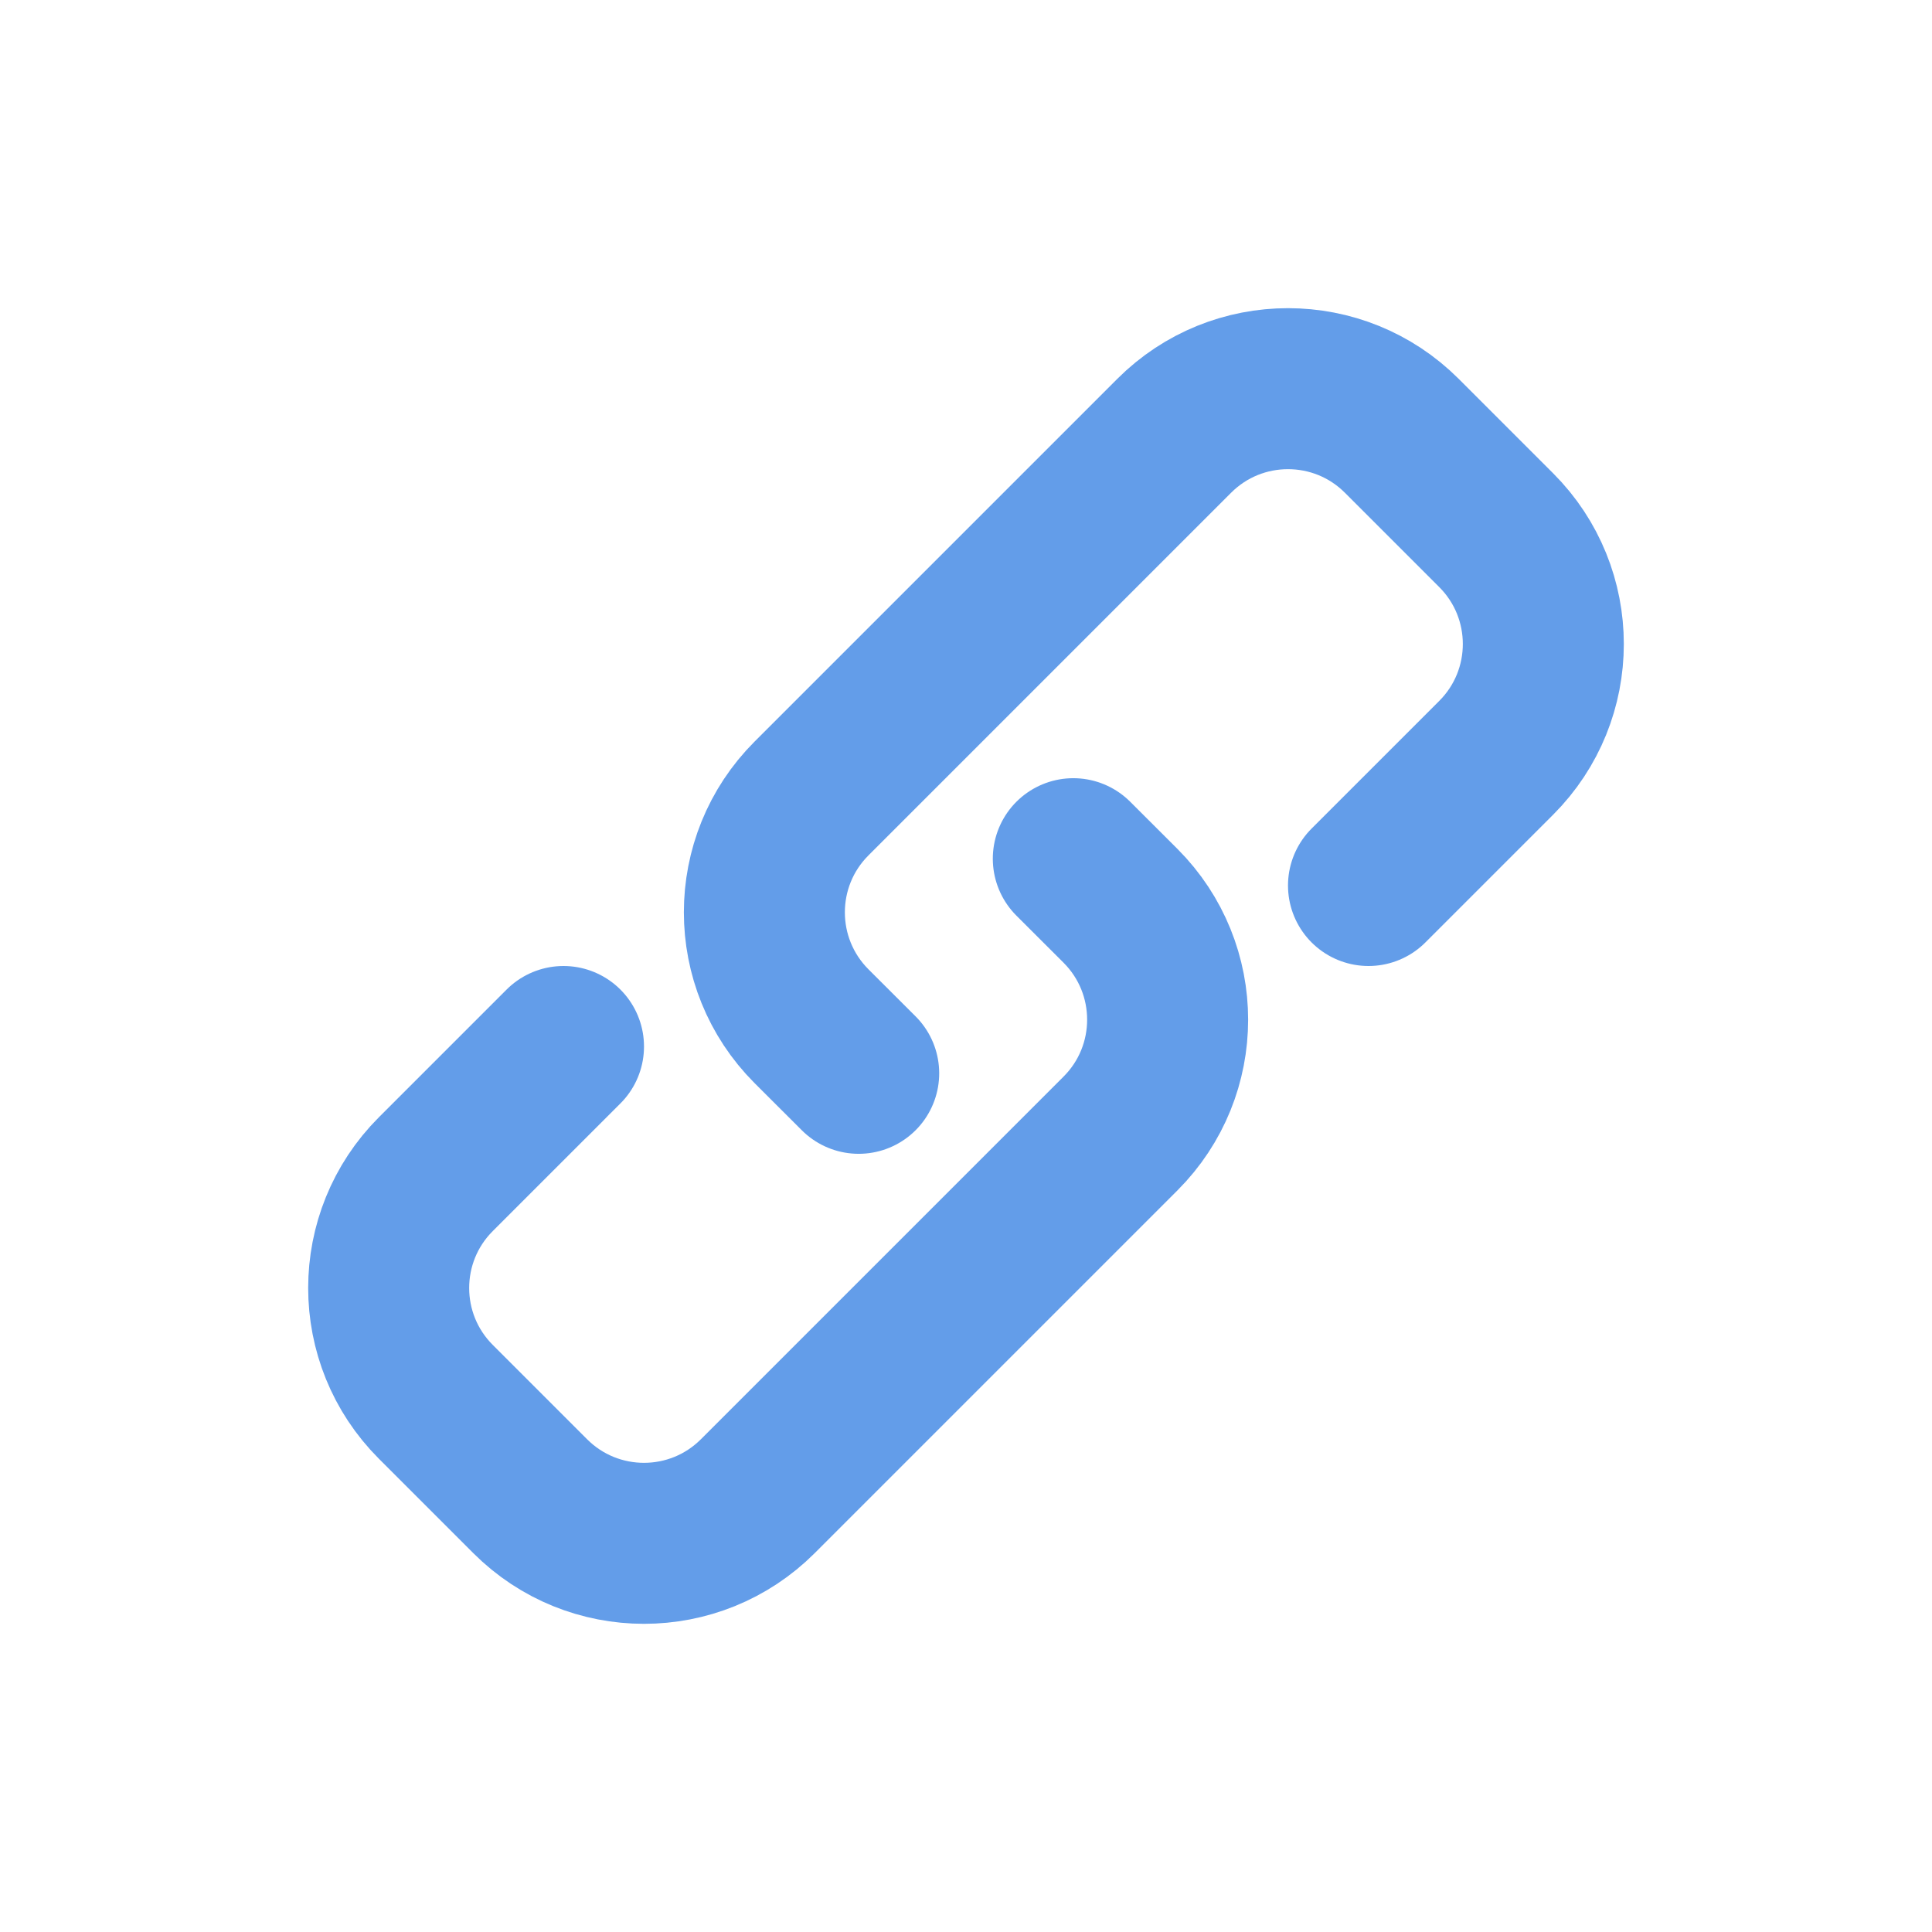
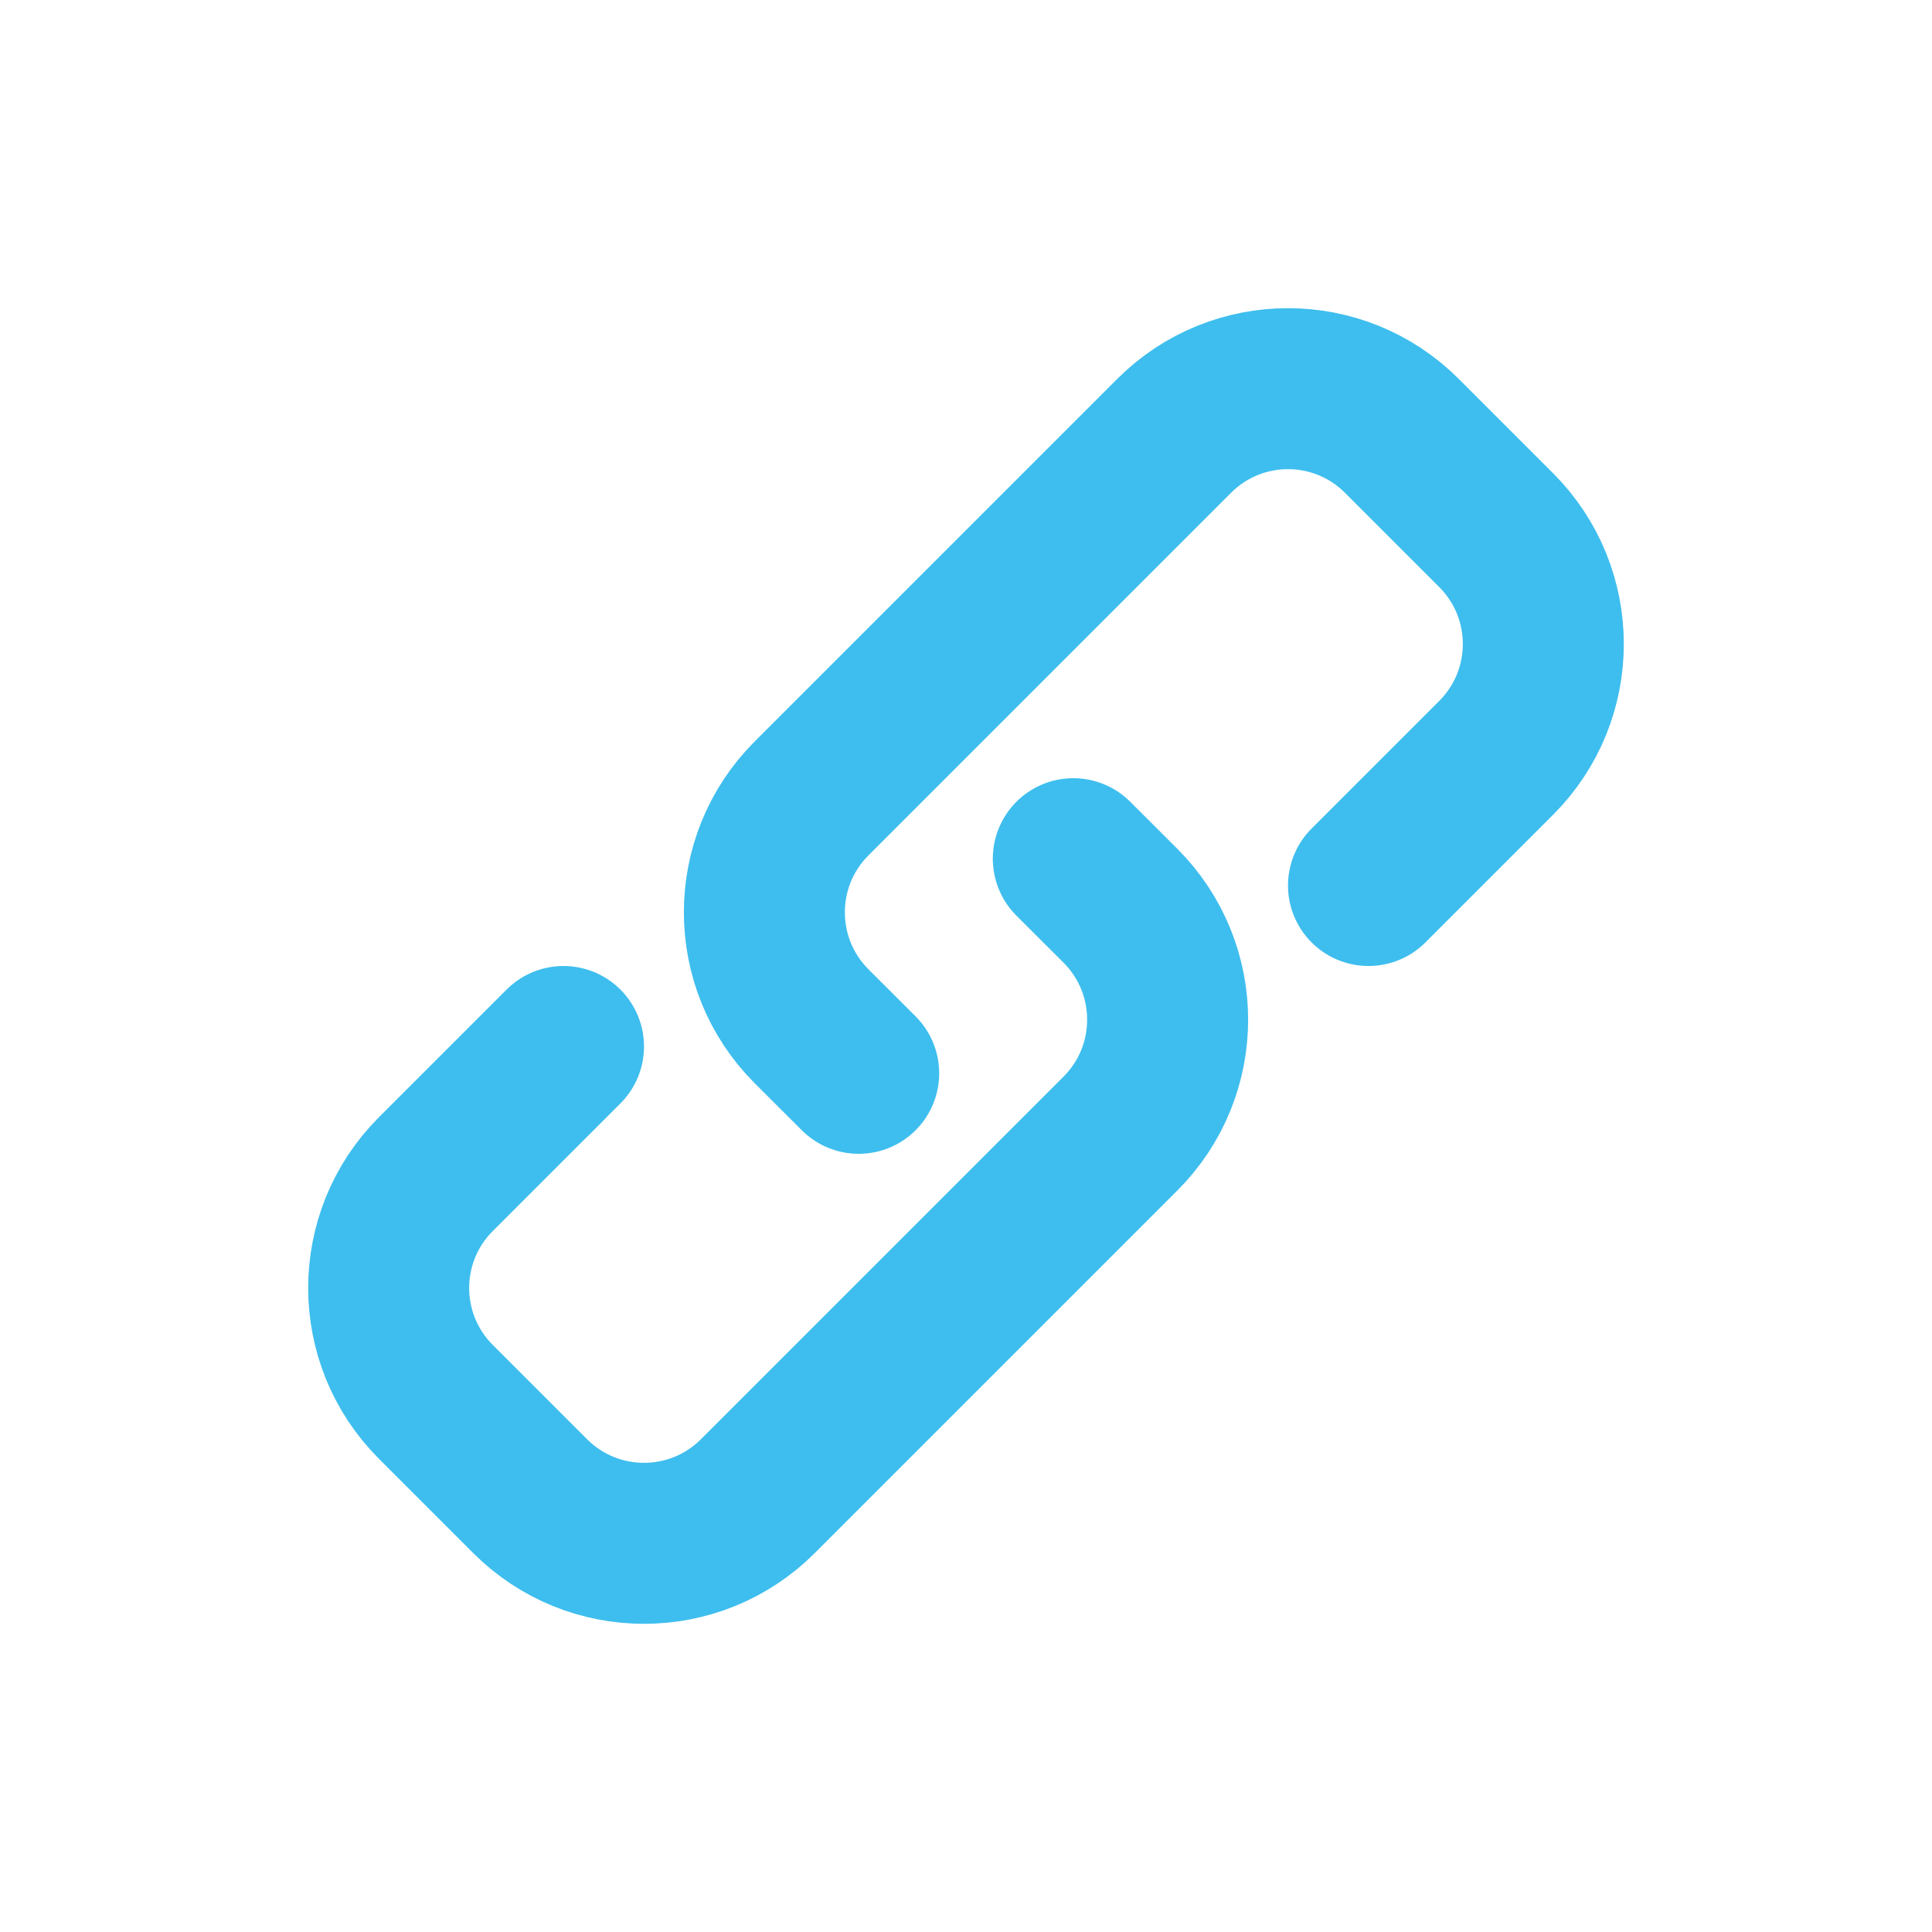
<svg xmlns="http://www.w3.org/2000/svg" width="800px" height="800px" viewBox="0 0 24 24" fill="none">
-   <path d="M10.667 13.333L10.081 12.748C9.3 11.966 9.3 10.7 10.081 9.919L14.586 5.414C15.367 4.633 16.633 4.633 17.414 5.414L18.586 6.586C19.367 7.367 19.367 8.633 18.586 9.414L17 11M13.333 10.667L13.919 11.252C14.7 12.034 14.7 13.3 13.919 14.081L9.414 18.586C8.633 19.367 7.367 19.367 6.586 18.586L5.414 17.414C4.633 16.633 4.633 15.367 5.414 14.586L7 13" stroke="#639de9" stroke-width="2" stroke-linecap="round" stroke-linejoin="round" />
+   <path d="M10.667 13.333L10.081 12.748C9.3 11.966 9.3 10.7 10.081 9.919L14.586 5.414C15.367 4.633 16.633 4.633 17.414 5.414L18.586 6.586C19.367 7.367 19.367 8.633 18.586 9.414L17 11M13.333 10.667L13.919 11.252C14.7 12.034 14.7 13.3 13.919 14.081L9.414 18.586C8.633 19.367 7.367 19.367 6.586 18.586L5.414 17.414C4.633 16.633 4.633 15.367 5.414 14.586L7 13" stroke="#3EBEEE" stroke-width="2" stroke-linecap="round" stroke-linejoin="round" />
</svg>
